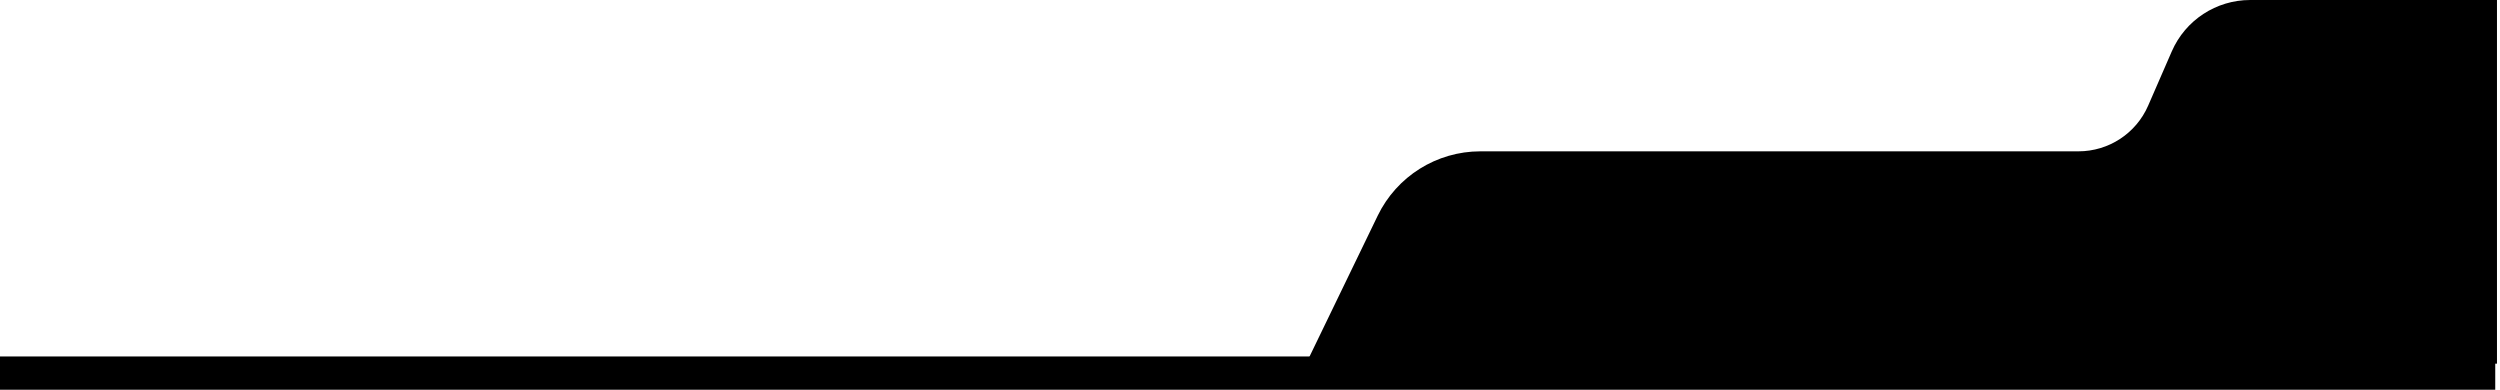
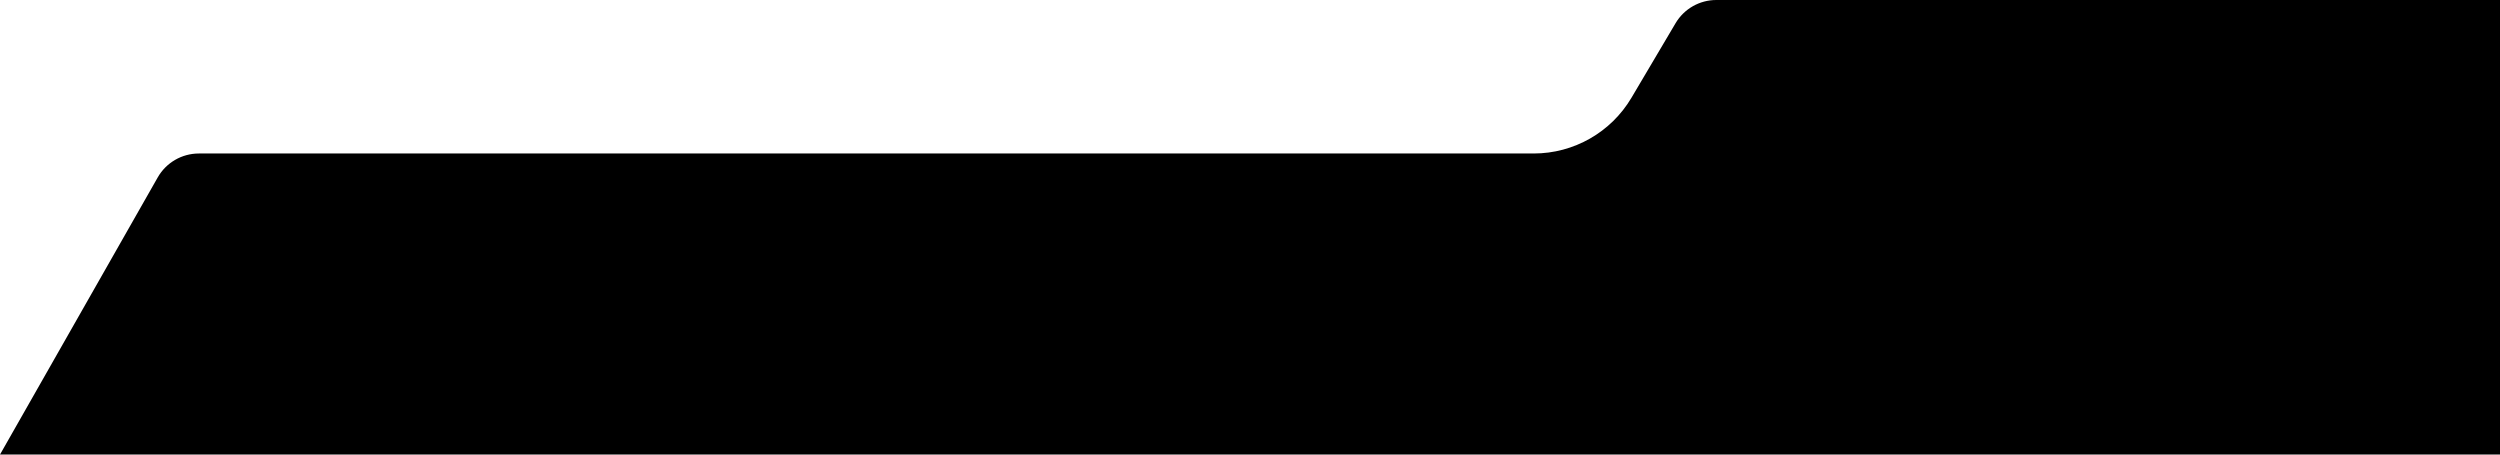
- <svg xmlns="http://www.w3.org/2000/svg" preserveAspectRatio="none" width="526px" height="82px" viewBox="0 0 526 82" version="1.1">
+ <svg xmlns="http://www.w3.org/2000/svg" preserveAspectRatio="none" width="264px" height="48px" viewBox="0 0 264 48" version="1.1">
  <g id="Page-1" stroke="none" stroke-width="1" fill="none" fill-rule="evenodd">
-     <g id="Group" fill="#000000">
-       <path d="M274.797,76.52 L289.868,45.384 C293.877,37.101 302.268,31.84 311.47,31.84 L437.303,31.84 C443.67,31.84 449.431,28.065 451.972,22.227 L456.941,10.814 C459.801,4.247 466.282,4.03956537e-14 473.445,3.90798505e-14 L525.363,0 L525.363,76.52 L274.797,76.52 Z" id="Path" />
-       <rect id="Rectangle" x="0" y="75" width="525" height="7" />
+     <g id="Group" transform="translate(-285, 0)" fill="#000000">
+       <path d="M285,48 L301.655,18.736 C302.544,17.174 304.203,16.209 306.001,16.209 L446.958,16.209 C451.2,16.209 455.127,13.969 457.286,10.318 L461.938,2.454 C462.838,0.933 464.474,1.41847302e-14 466.241,4.4408921e-15 L549,-2.84217094e-14 L549,48 L285,48 Z" id="Path" />
    </g>
  </g>
</svg>
